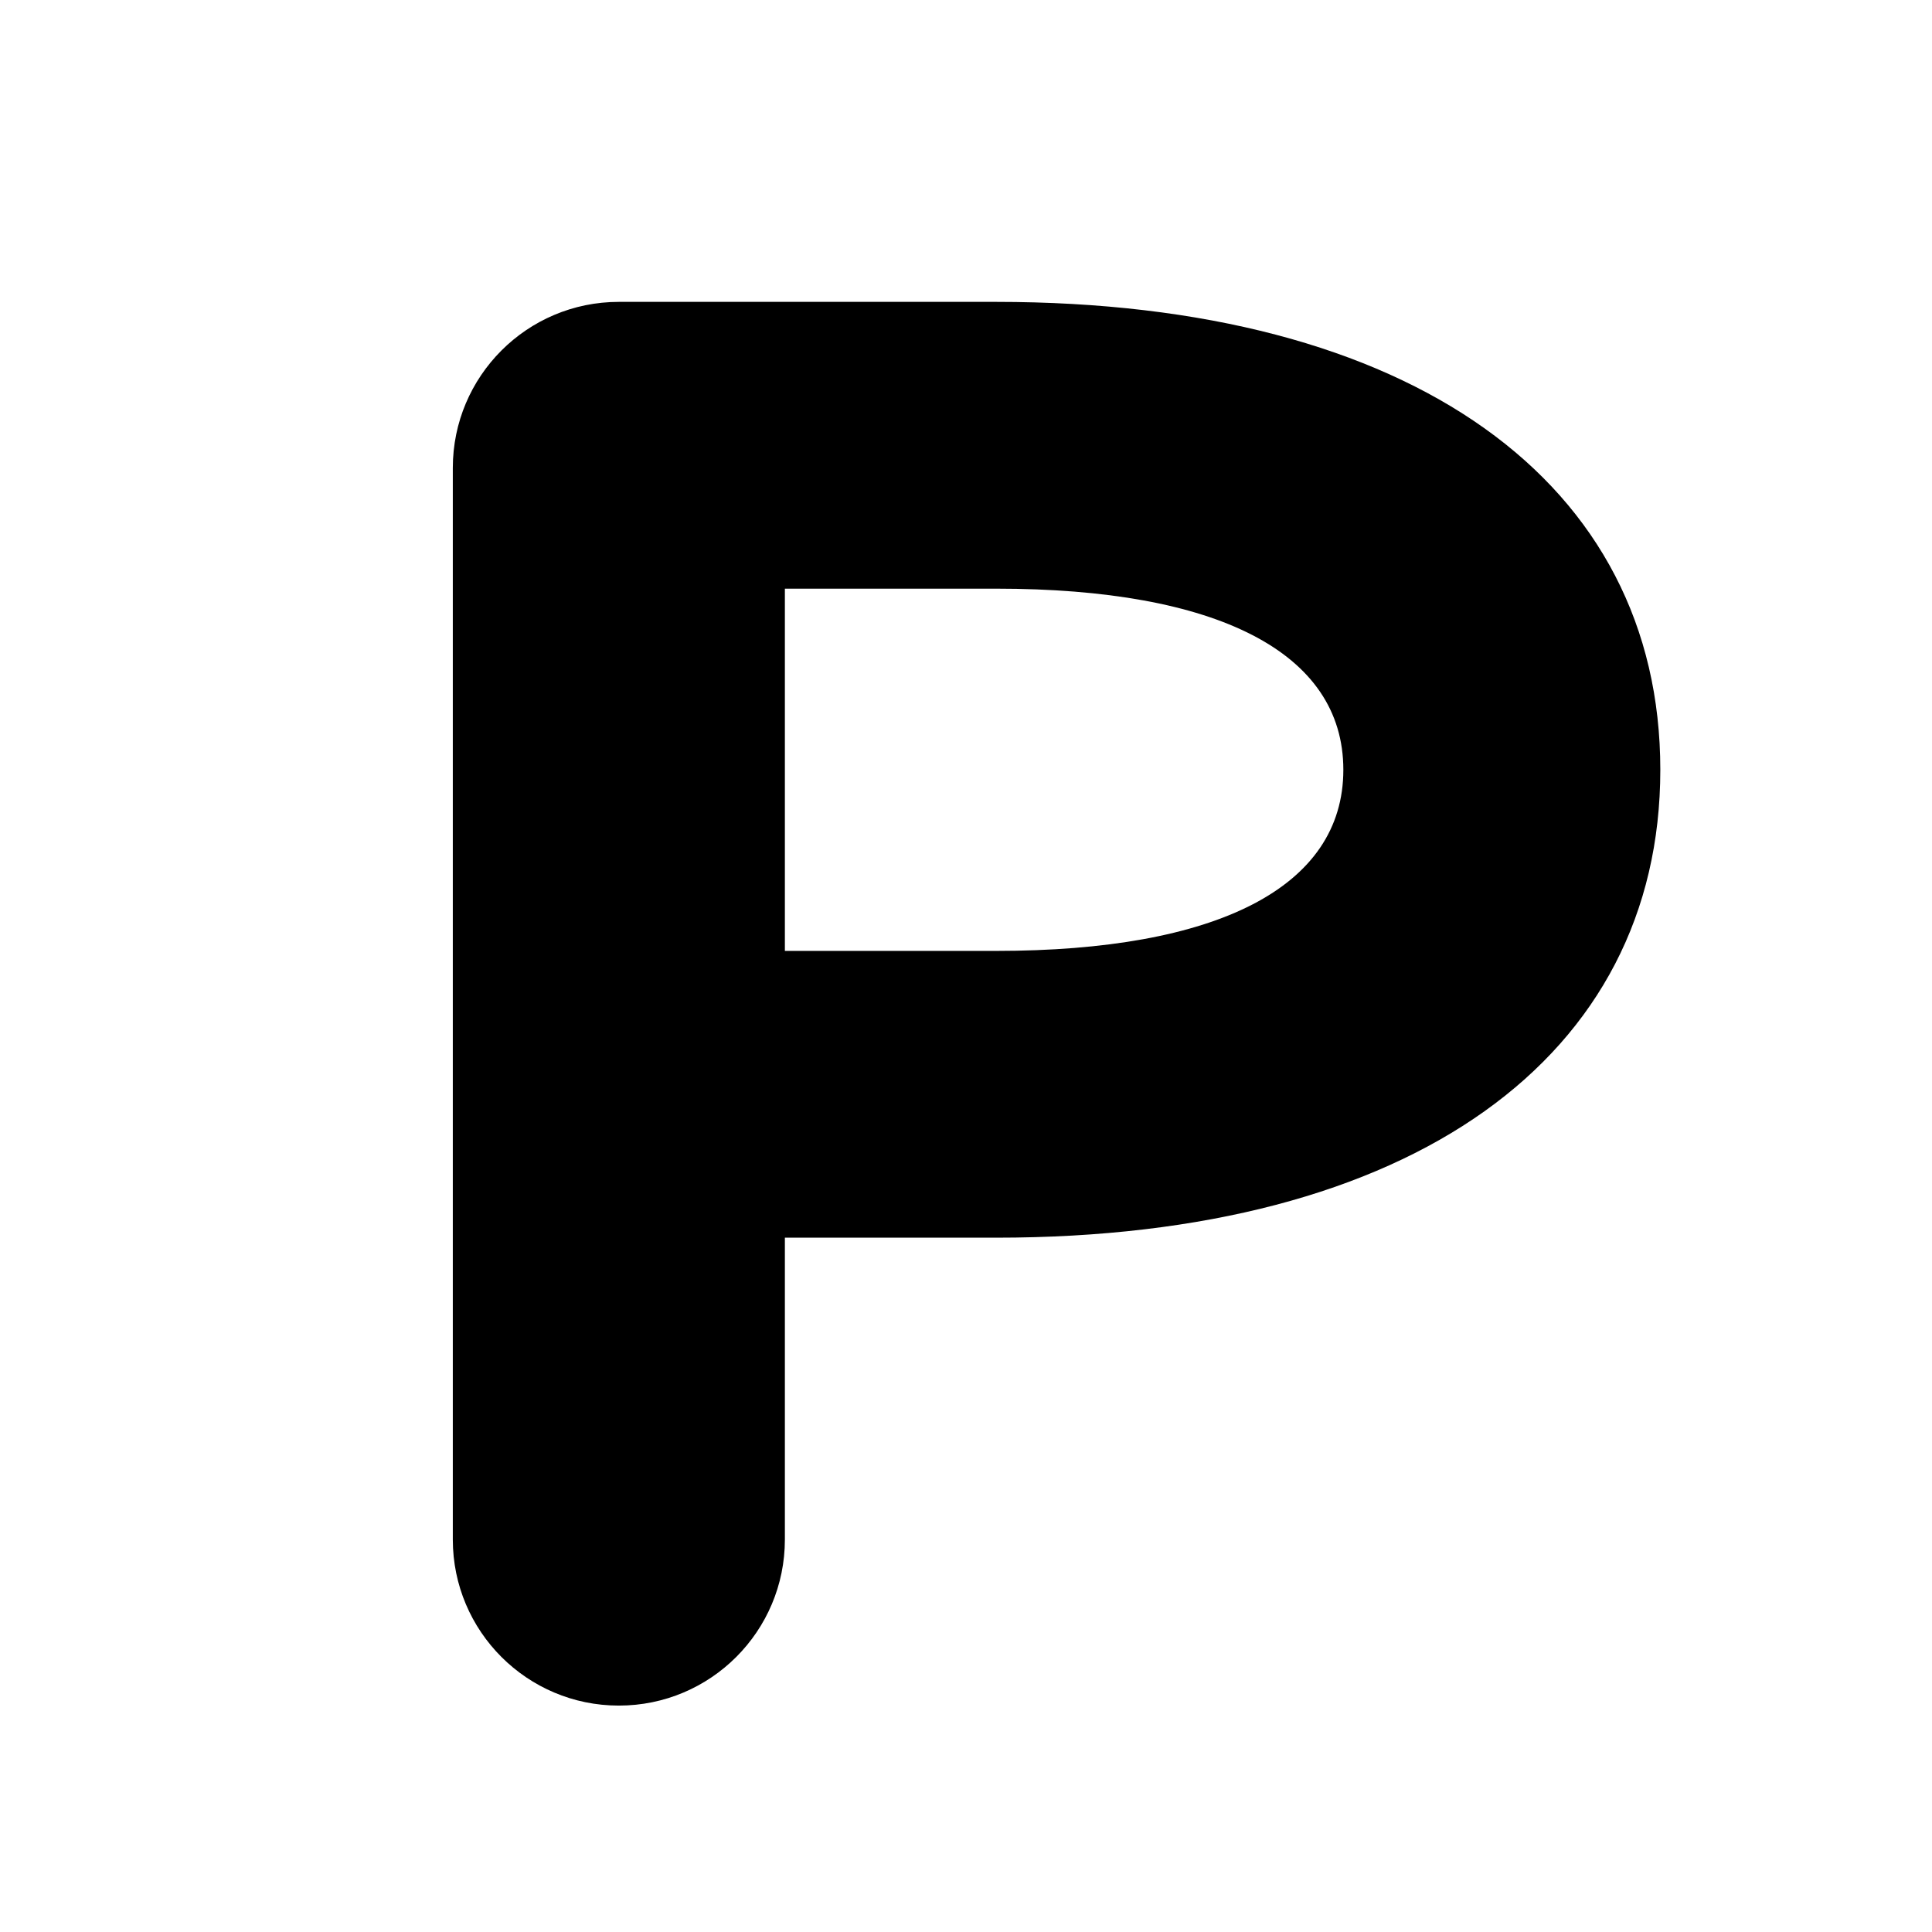
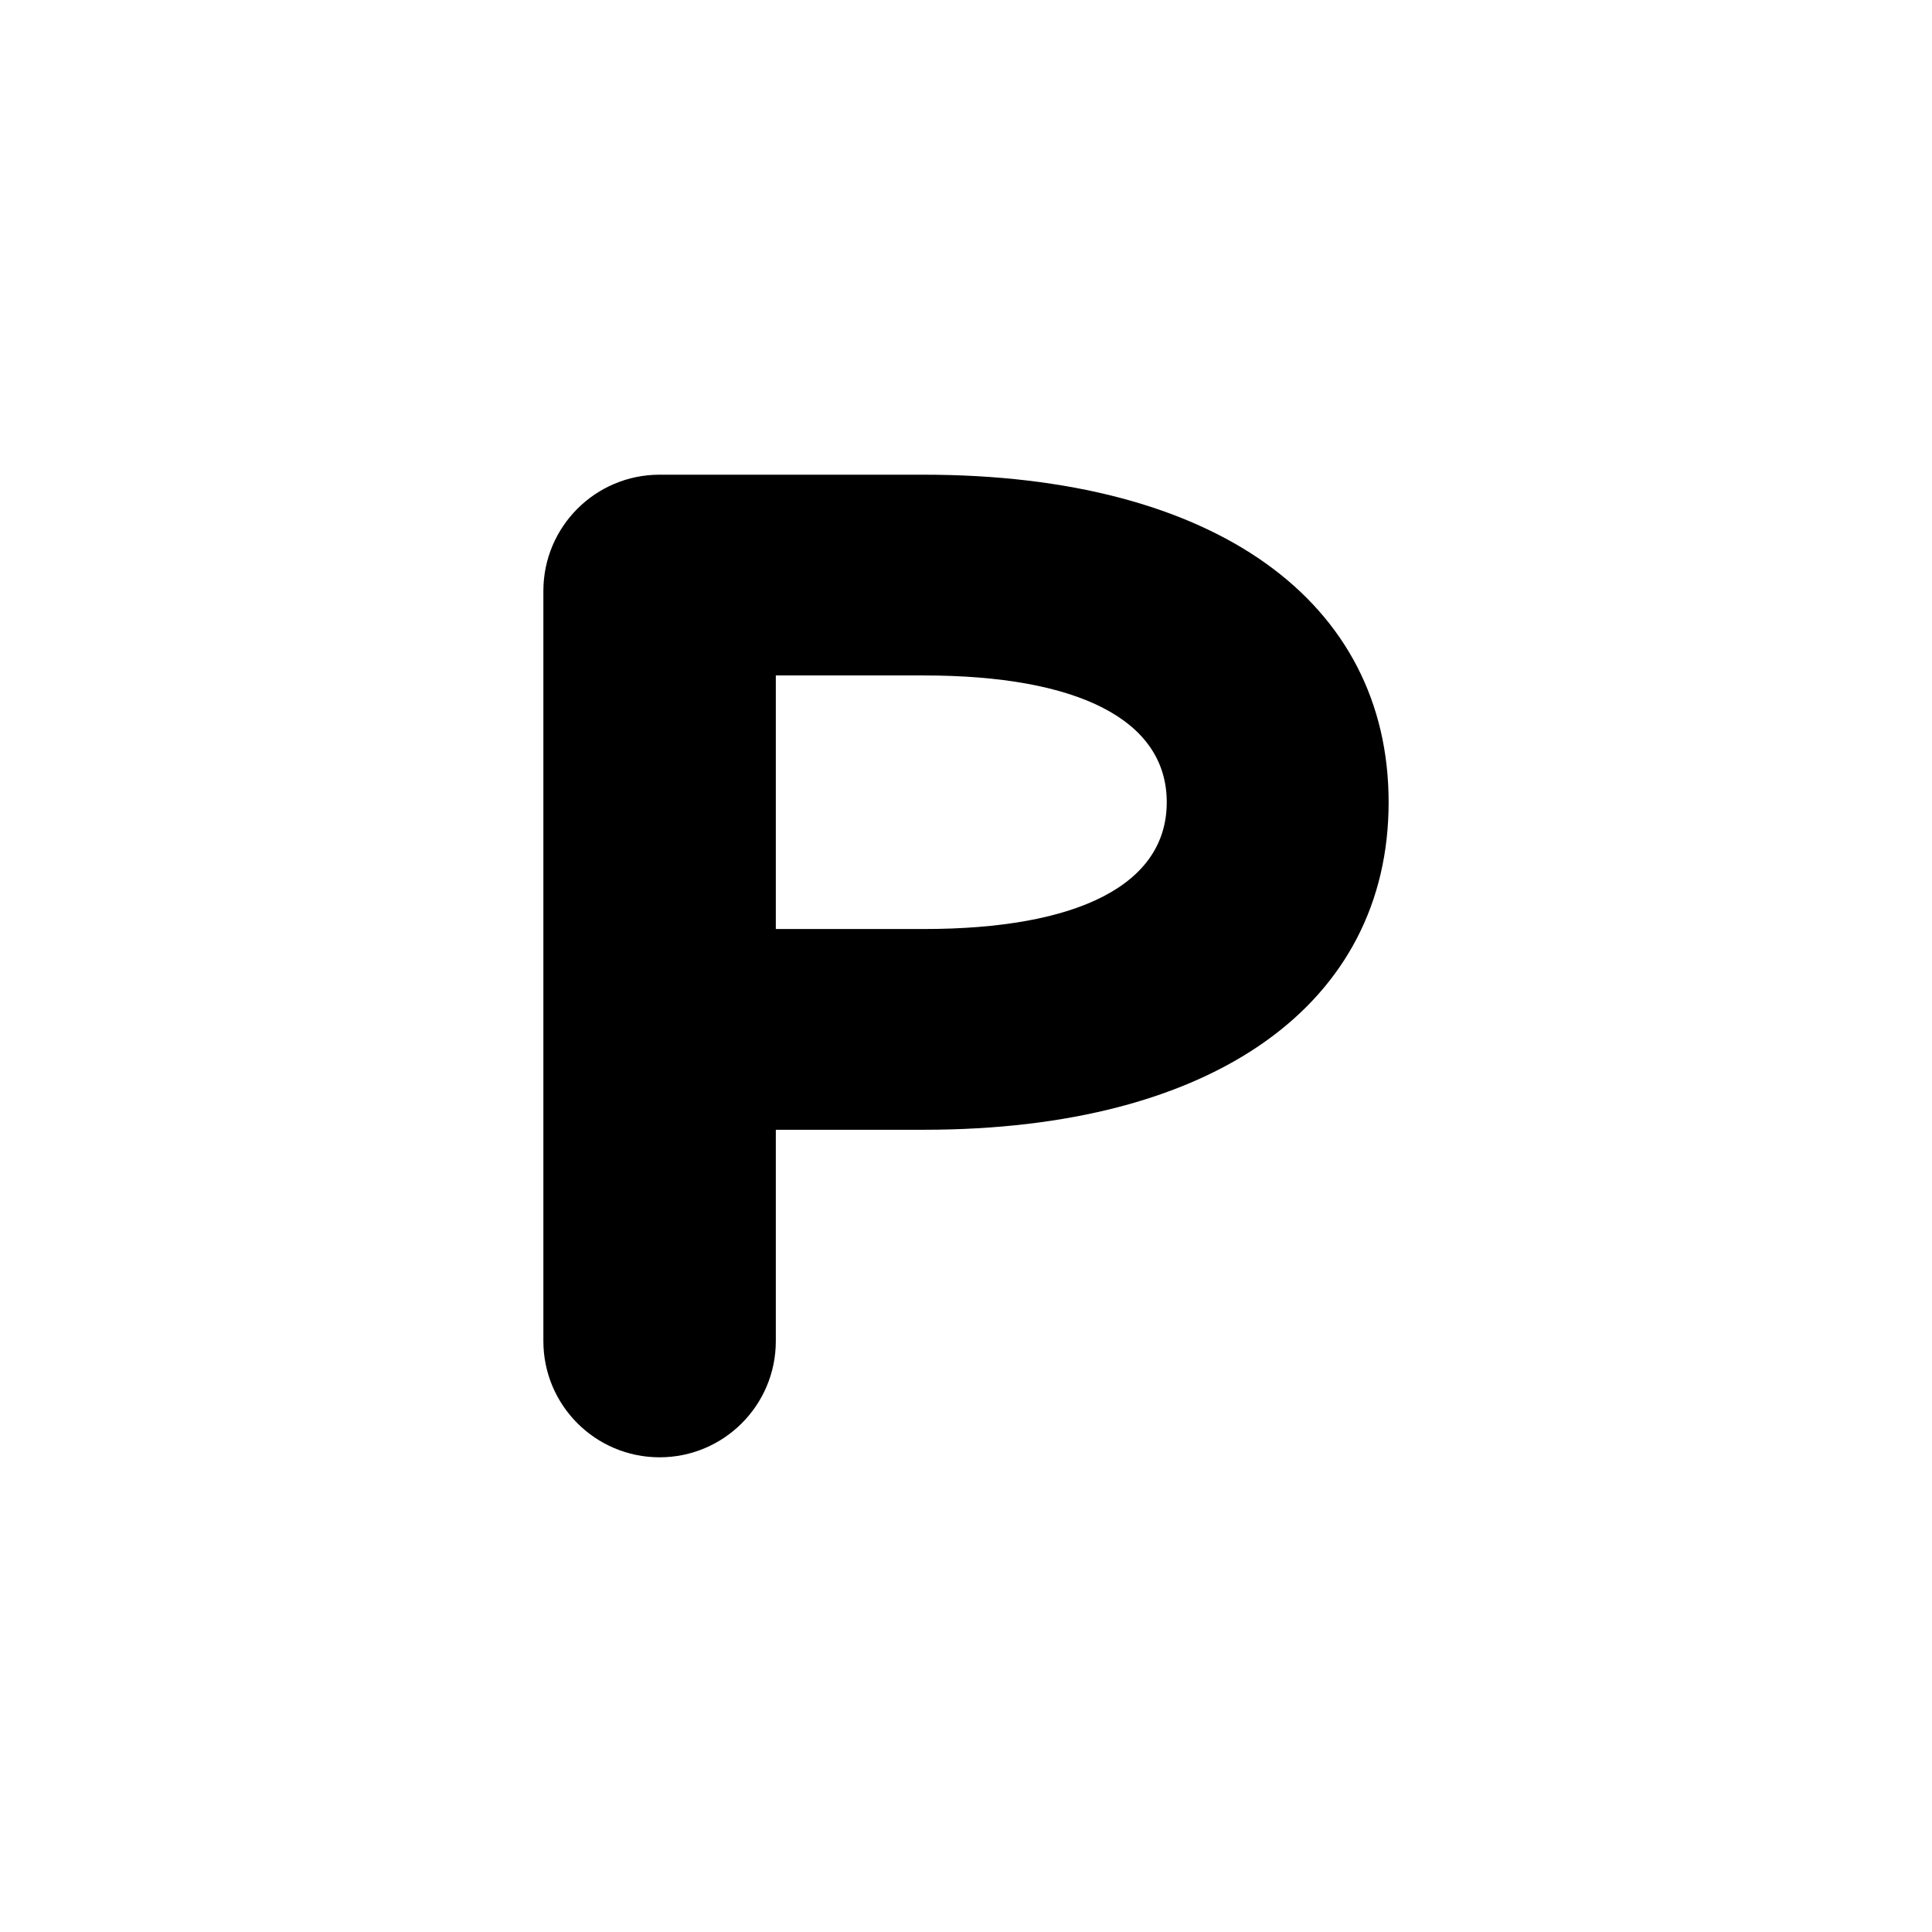
<svg xmlns="http://www.w3.org/2000/svg" viewBox="0 0 64 64">
-   <path fill="#000000" fill-rule="evenodd" d="     M20.5 10h12.5c13.8 0 22 6 22 15.5S46.8 41 33 41h-7v10     a5.5 5.5 0 0 1-11 0V15.5a5.5 5.5 0 0 1 5.5-5.5ZM26 19.5v12h7     c7.3 0 11.5-2.1 11.5-6S40.3 19.5 33 19.5h-7Z" />
+   <g transform="translate(32 32) scale(0.70) translate(-35 -33.25)">
+     <path fill="#000000" fill-rule="evenodd" d="       M20.5 10h12.5c13.8 0 22 6 22 15.5S46.8 41 33 41h-7v10       a5.5 5.5 0 0 1-11 0V15.5a5.5 5.5 0 0 1 5.5-5.5ZM26 19.5v12h7       c7.3 0 11.5-2.1 11.5-6S40.3 19.5 33 19.5h-7Z" />
+   </g>
</svg>
